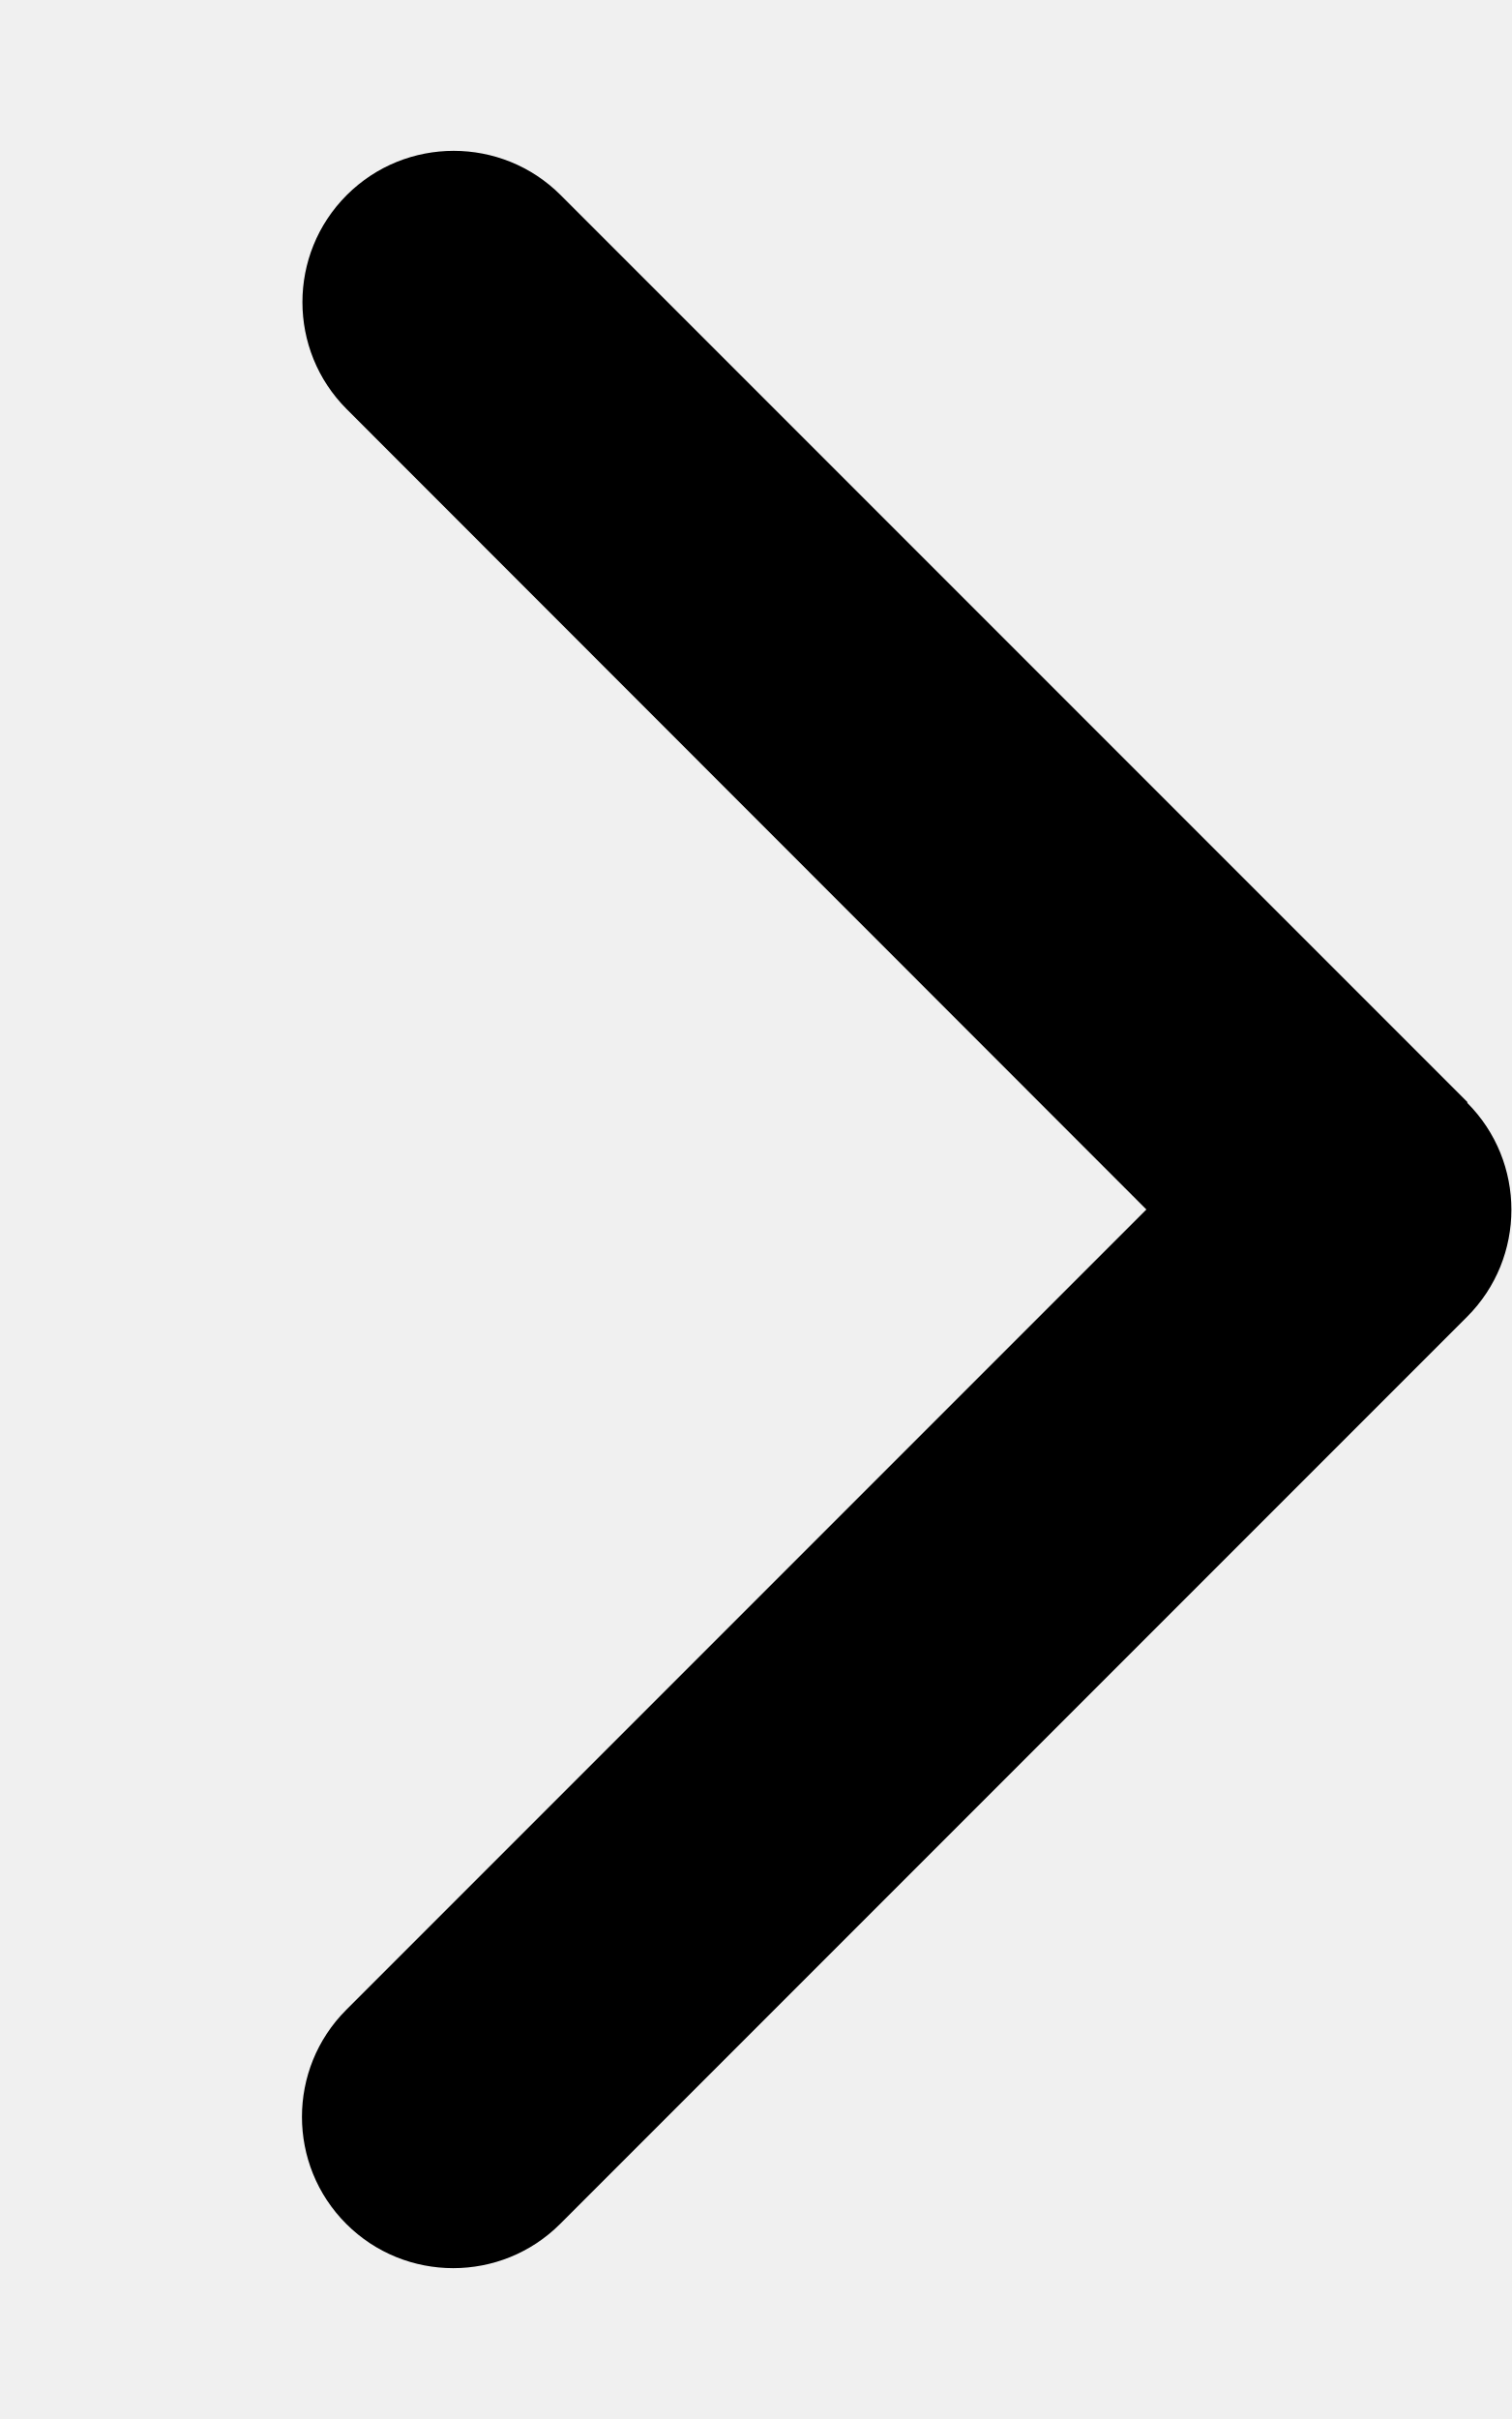
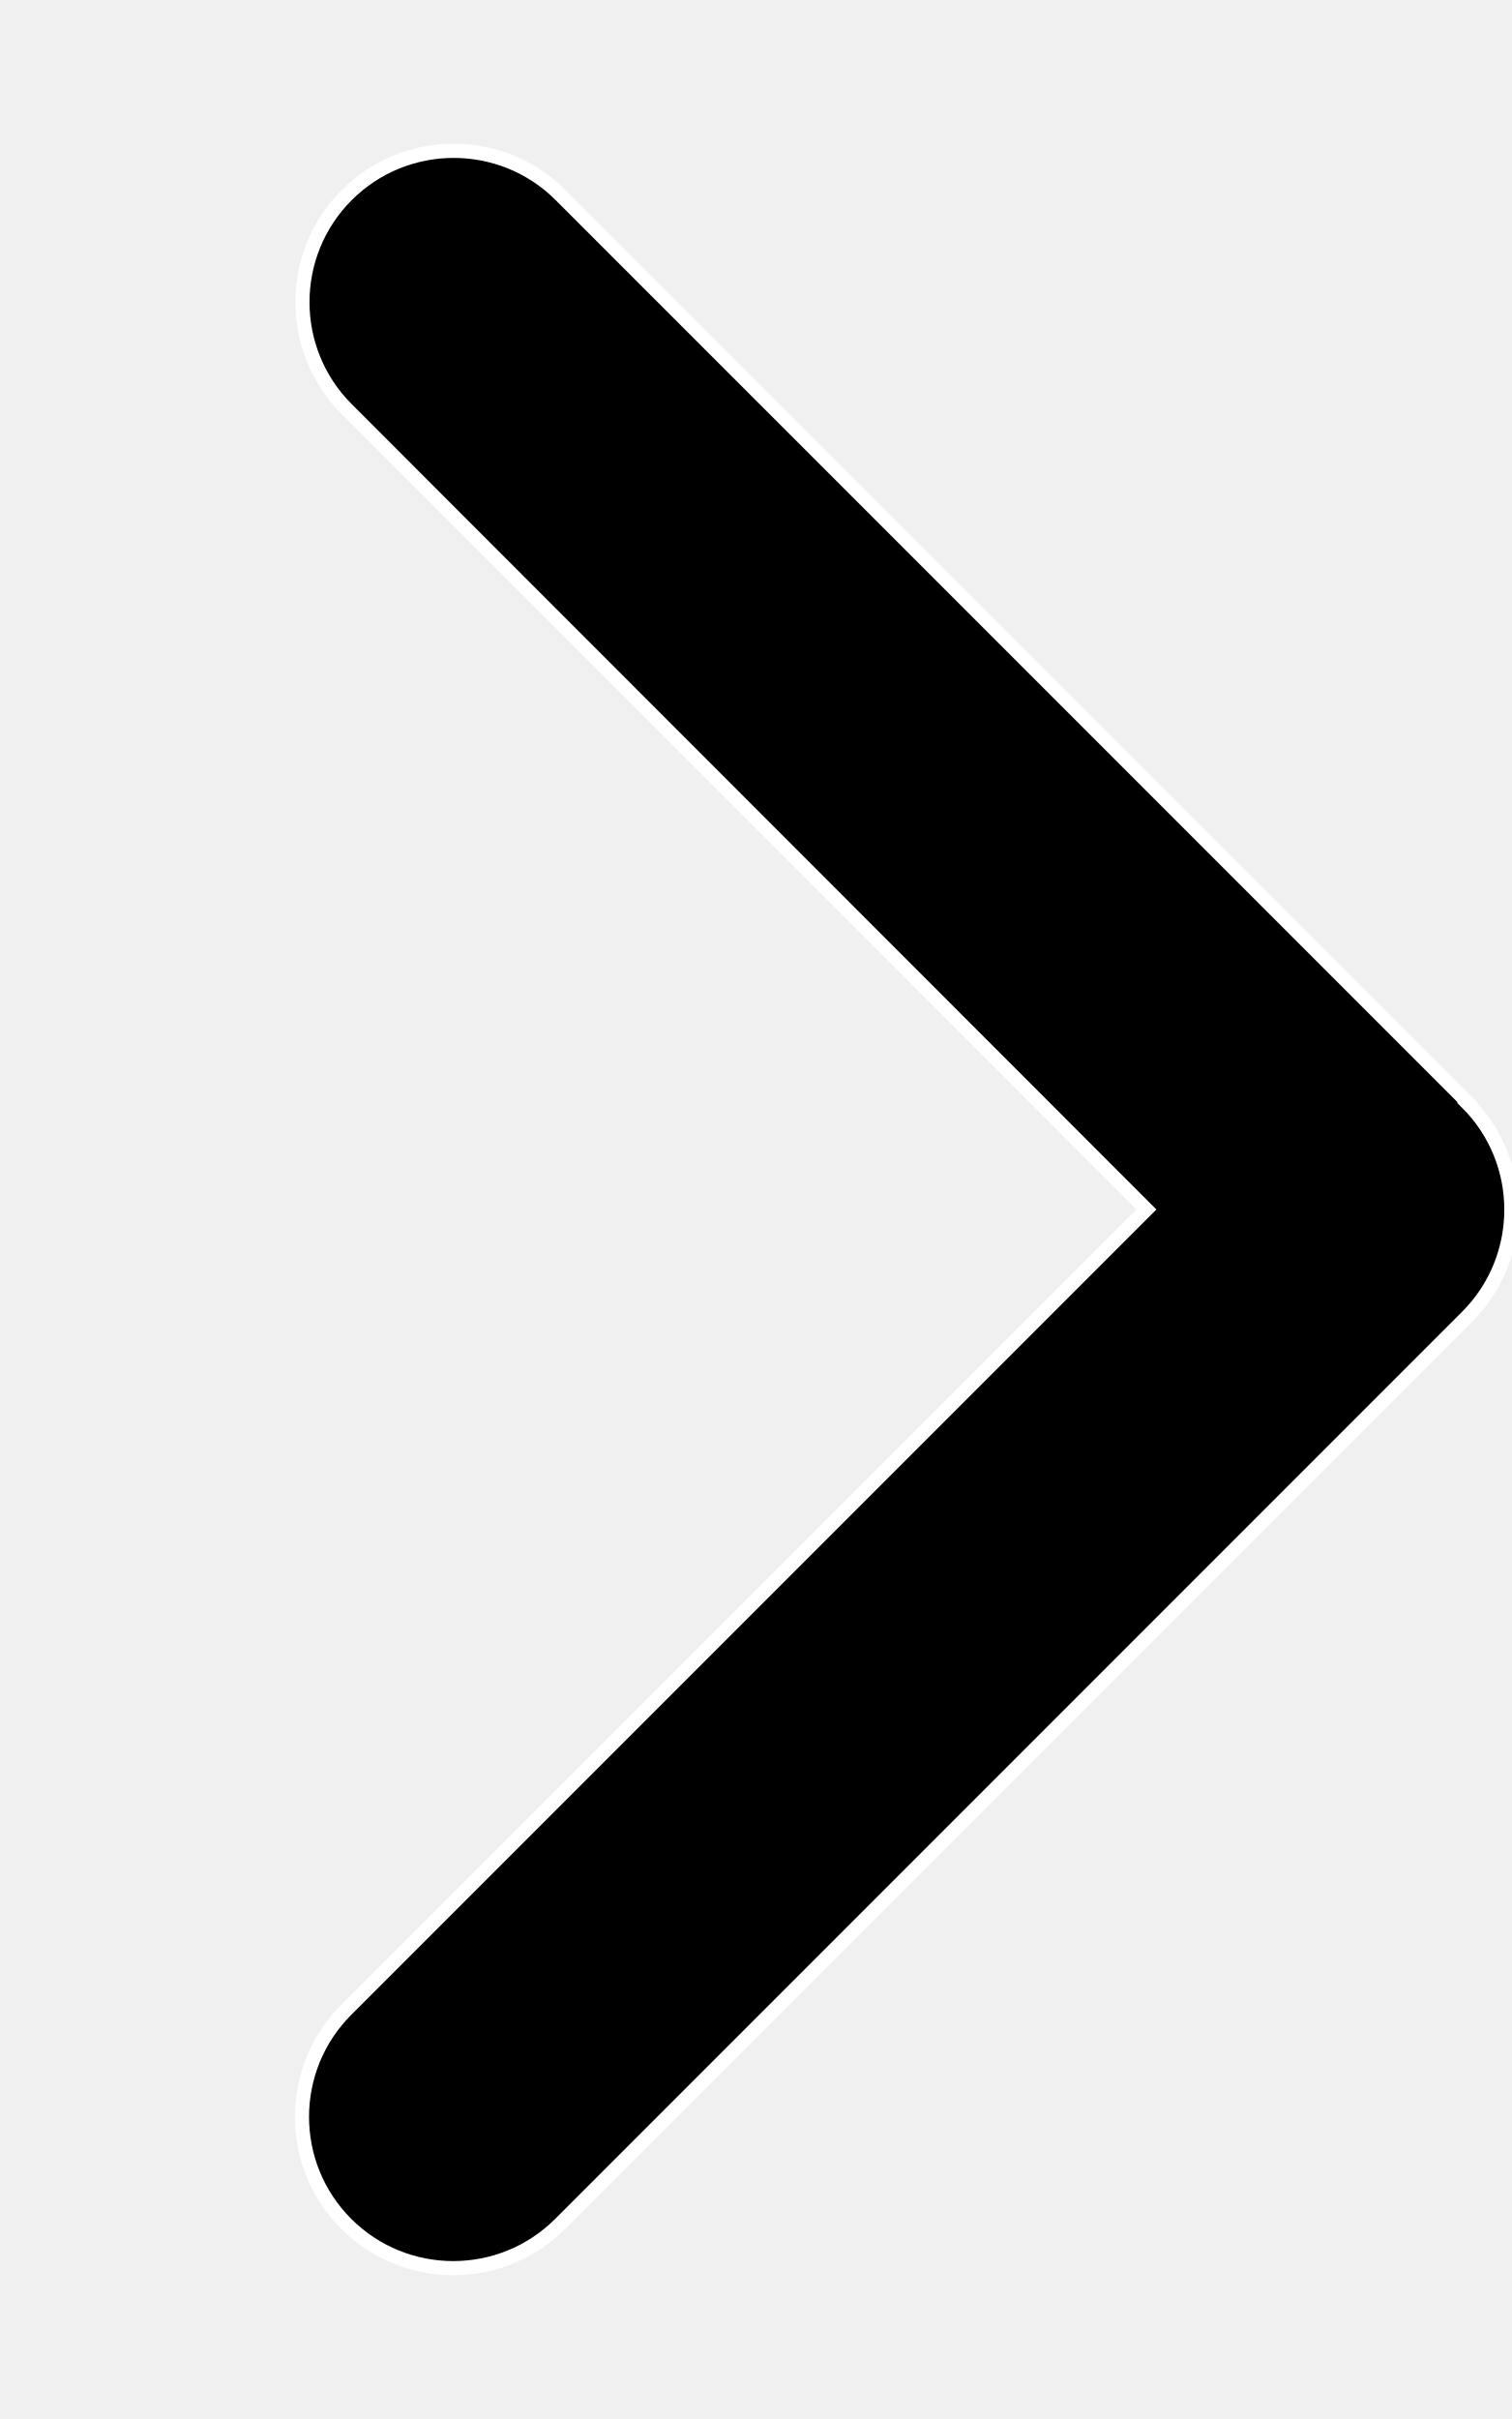
<svg xmlns="http://www.w3.org/2000/svg" viewBox="0 0 320 512">
-   <path d="M310.6 233.4c12.5 12.5 12.5 32.8 0 45.3l-192 192c-12.5 12.5-32.8 12.5-45.3 0s-12.5-32.8 0-45.3L242.7 256 73.4 86.6c-12.5-12.5-12.5-32.8 0-45.3s32.8-12.5 45.3 0l192 192z" />
+   <path d="M310.6 233.4c12.5 12.5 12.5 32.8 0 45.3l-192 192c-12.5 12.5-32.8 12.5-45.3 0s-12.5-32.8 0-45.3L242.7 256 73.4 86.6c-12.5-12.5-12.5-32.8 0-45.3s32.8-12.5 45.3 0l192 192z" stroke="white" stroke-width="3px" />
</svg>
